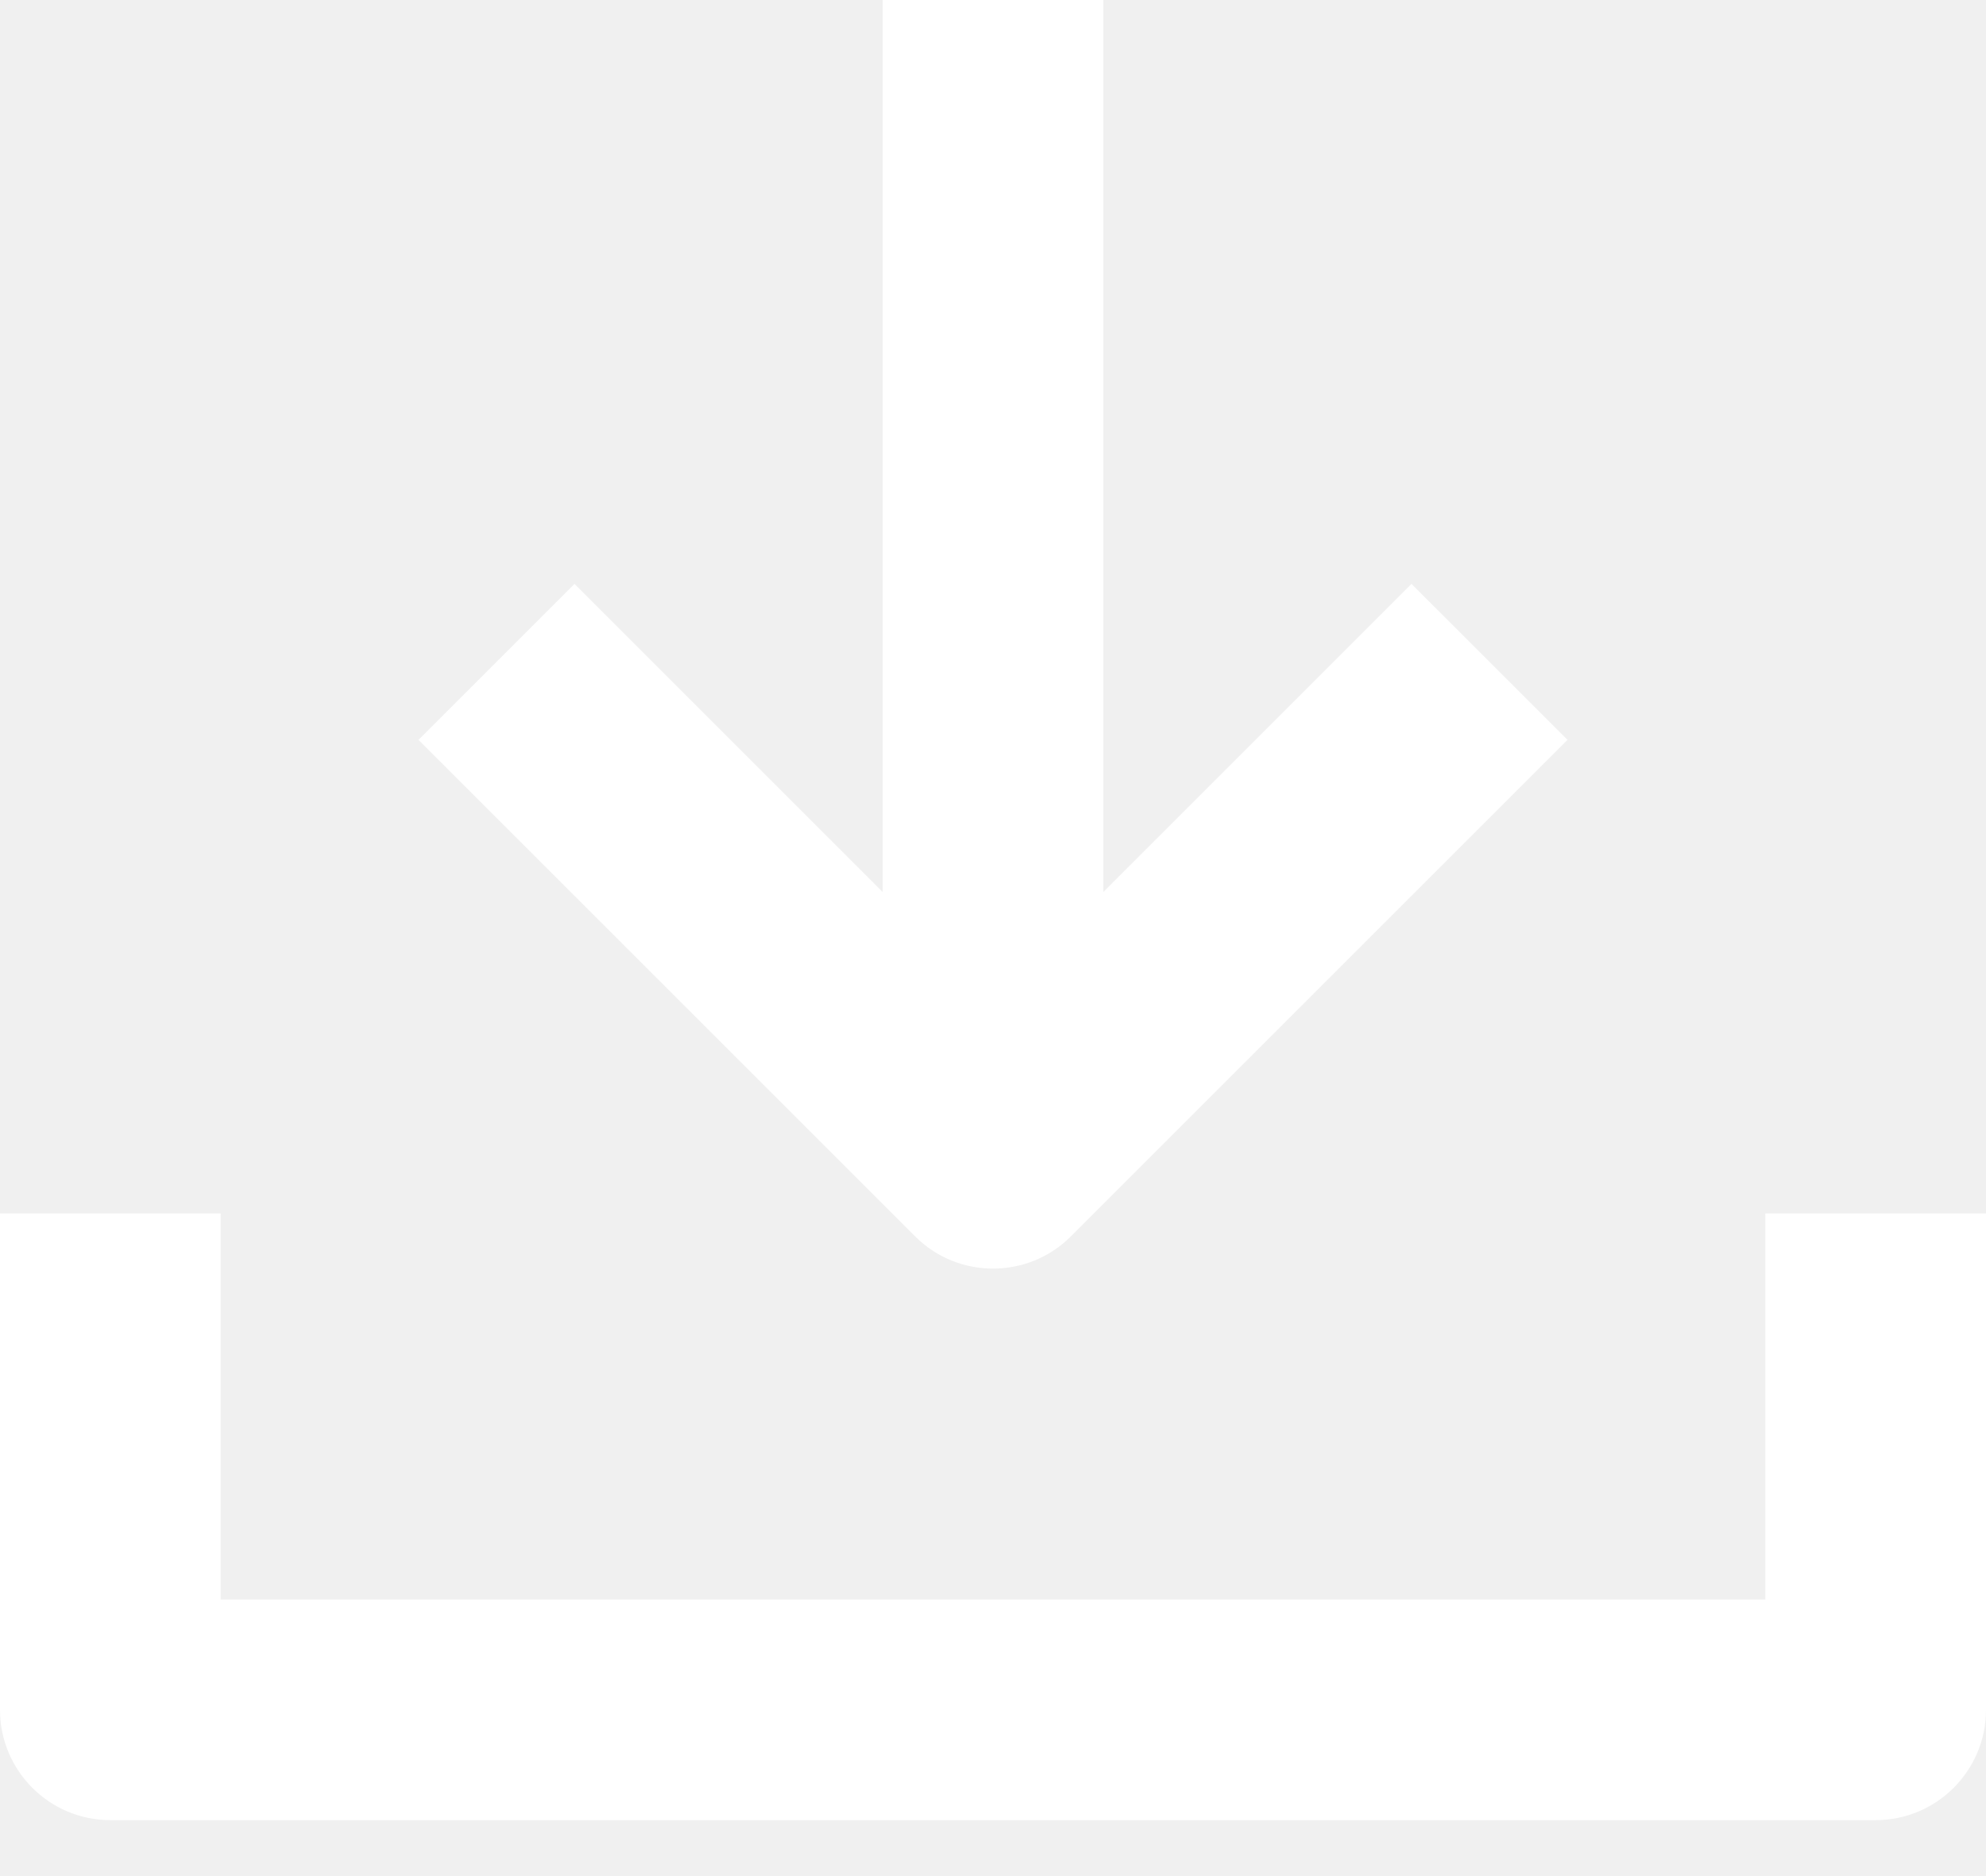
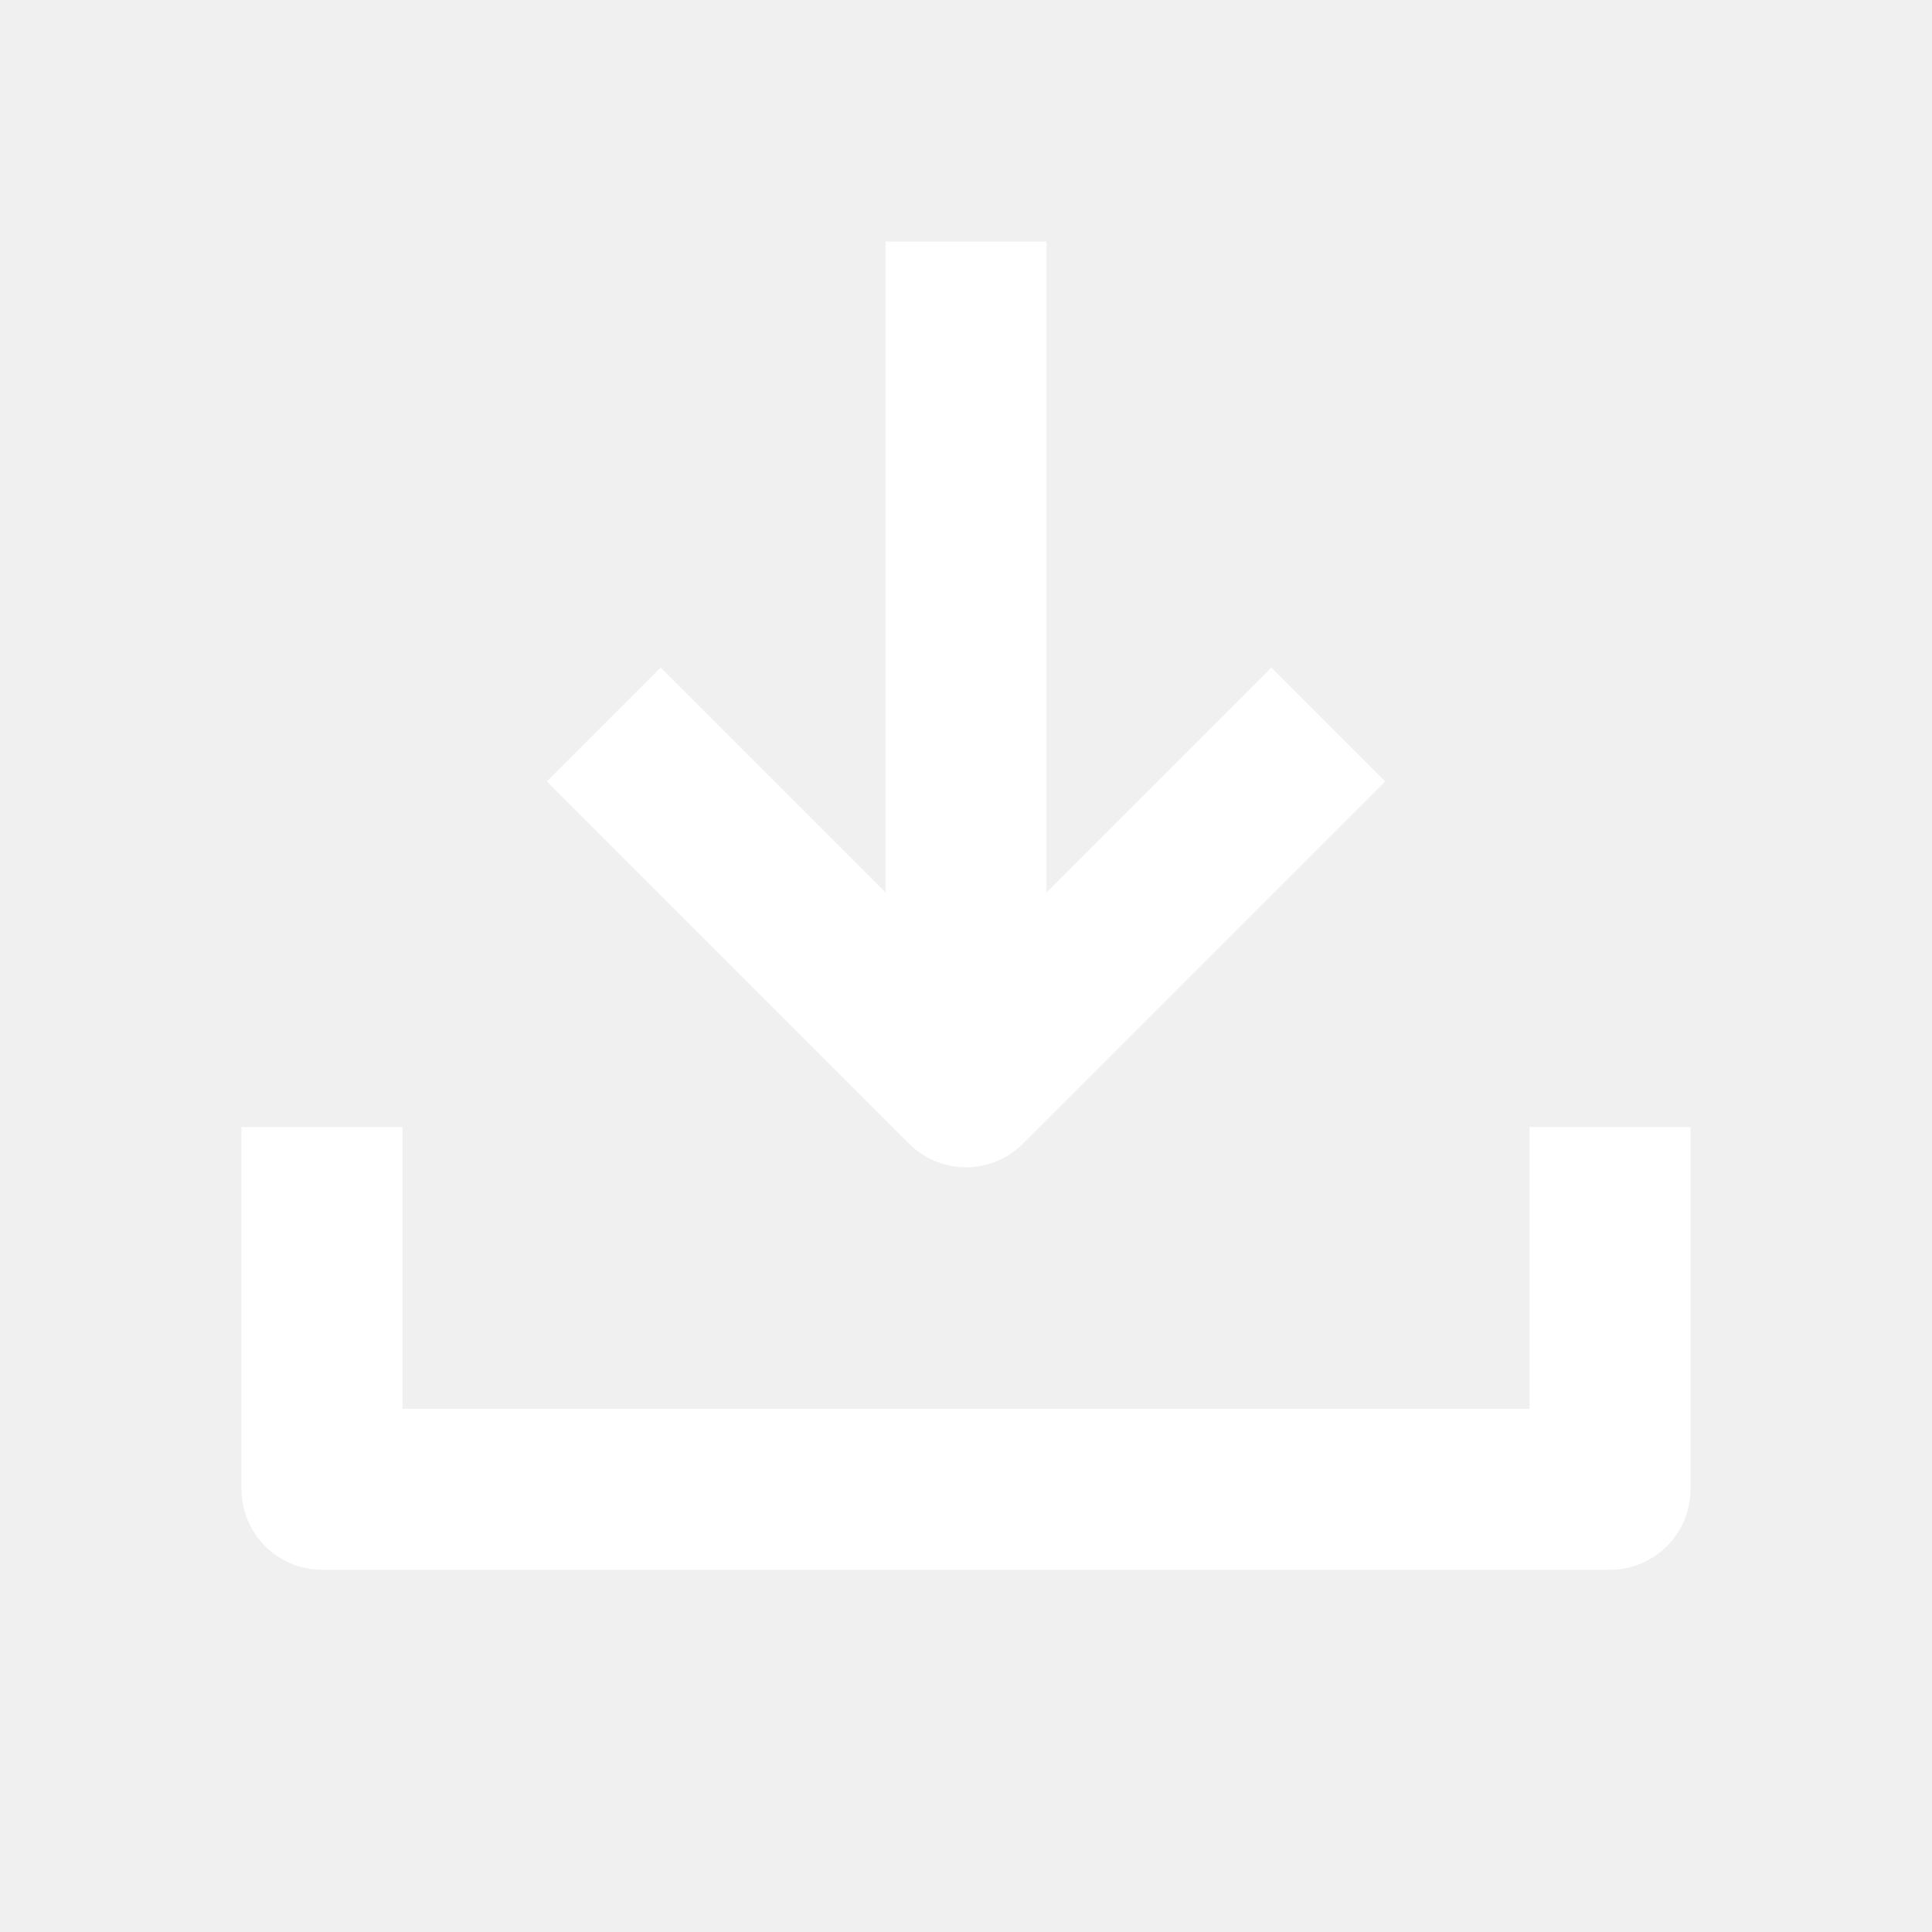
- <svg xmlns="http://www.w3.org/2000/svg" width="18" height="17" viewBox="0 0 18 17" fill="none">
-   <path fillRule="evenodd" clipRule="evenodd" d="M8 8.086V0H10V8.086L12.793 5.293L14.207 6.707L9.707 11.207C9.317 11.598 8.683 11.598 8.293 11.207L3.793 6.707L5.207 5.293L8 8.086ZM0 15.5V11H2V14.5H16V11H18V15.5C18 16.052 17.552 16.5 17 16.5H1C0.448 16.5 0 16.052 0 15.5Z" fill="white" />
+ <svg xmlns="http://www.w3.org/2000/svg" width="24" height="24" viewBox="0 0 24 24" fill="none">
+   <path fillRule="evenodd" clipRule="evenodd" d="M11 11.086V3H13V11.086L15.793 8.293L17.207 9.707L12.707 14.207C12.317 14.598 11.683 14.598 11.293 14.207L6.793 9.707L8.207 8.293L11 11.086ZM3 18.5V14H5V17.5H19V14H21V18.5C21 19.052 20.552 19.5 20 19.5H4C3.448 19.5 3 19.052 3 18.5Z" fill="white" />
</svg>
